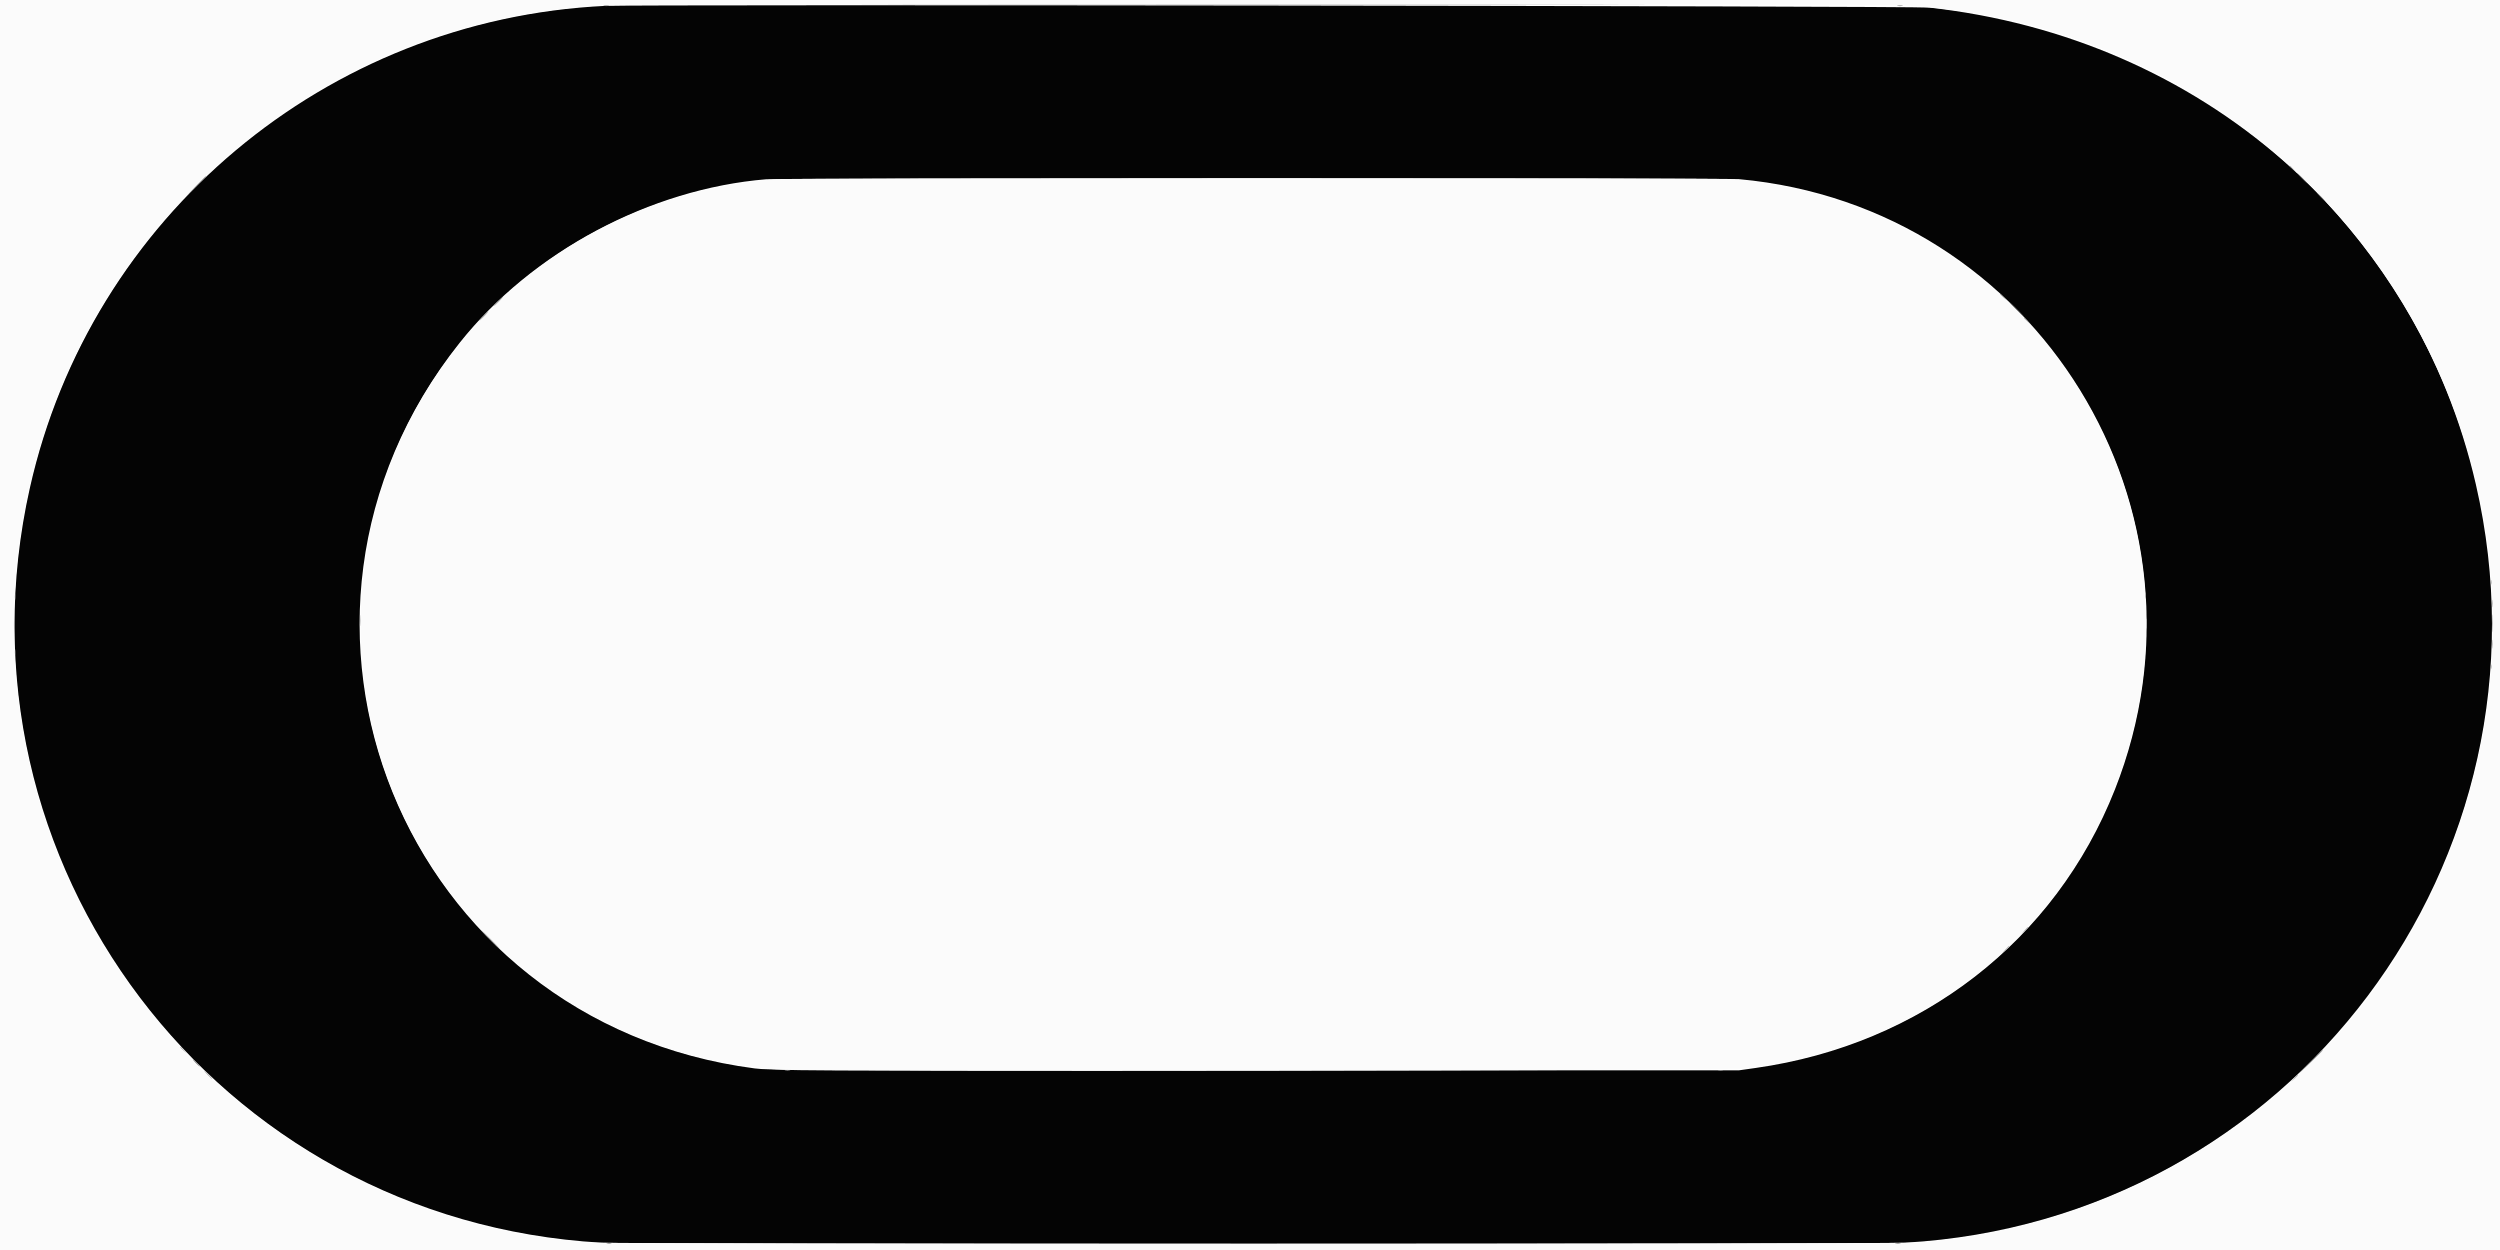
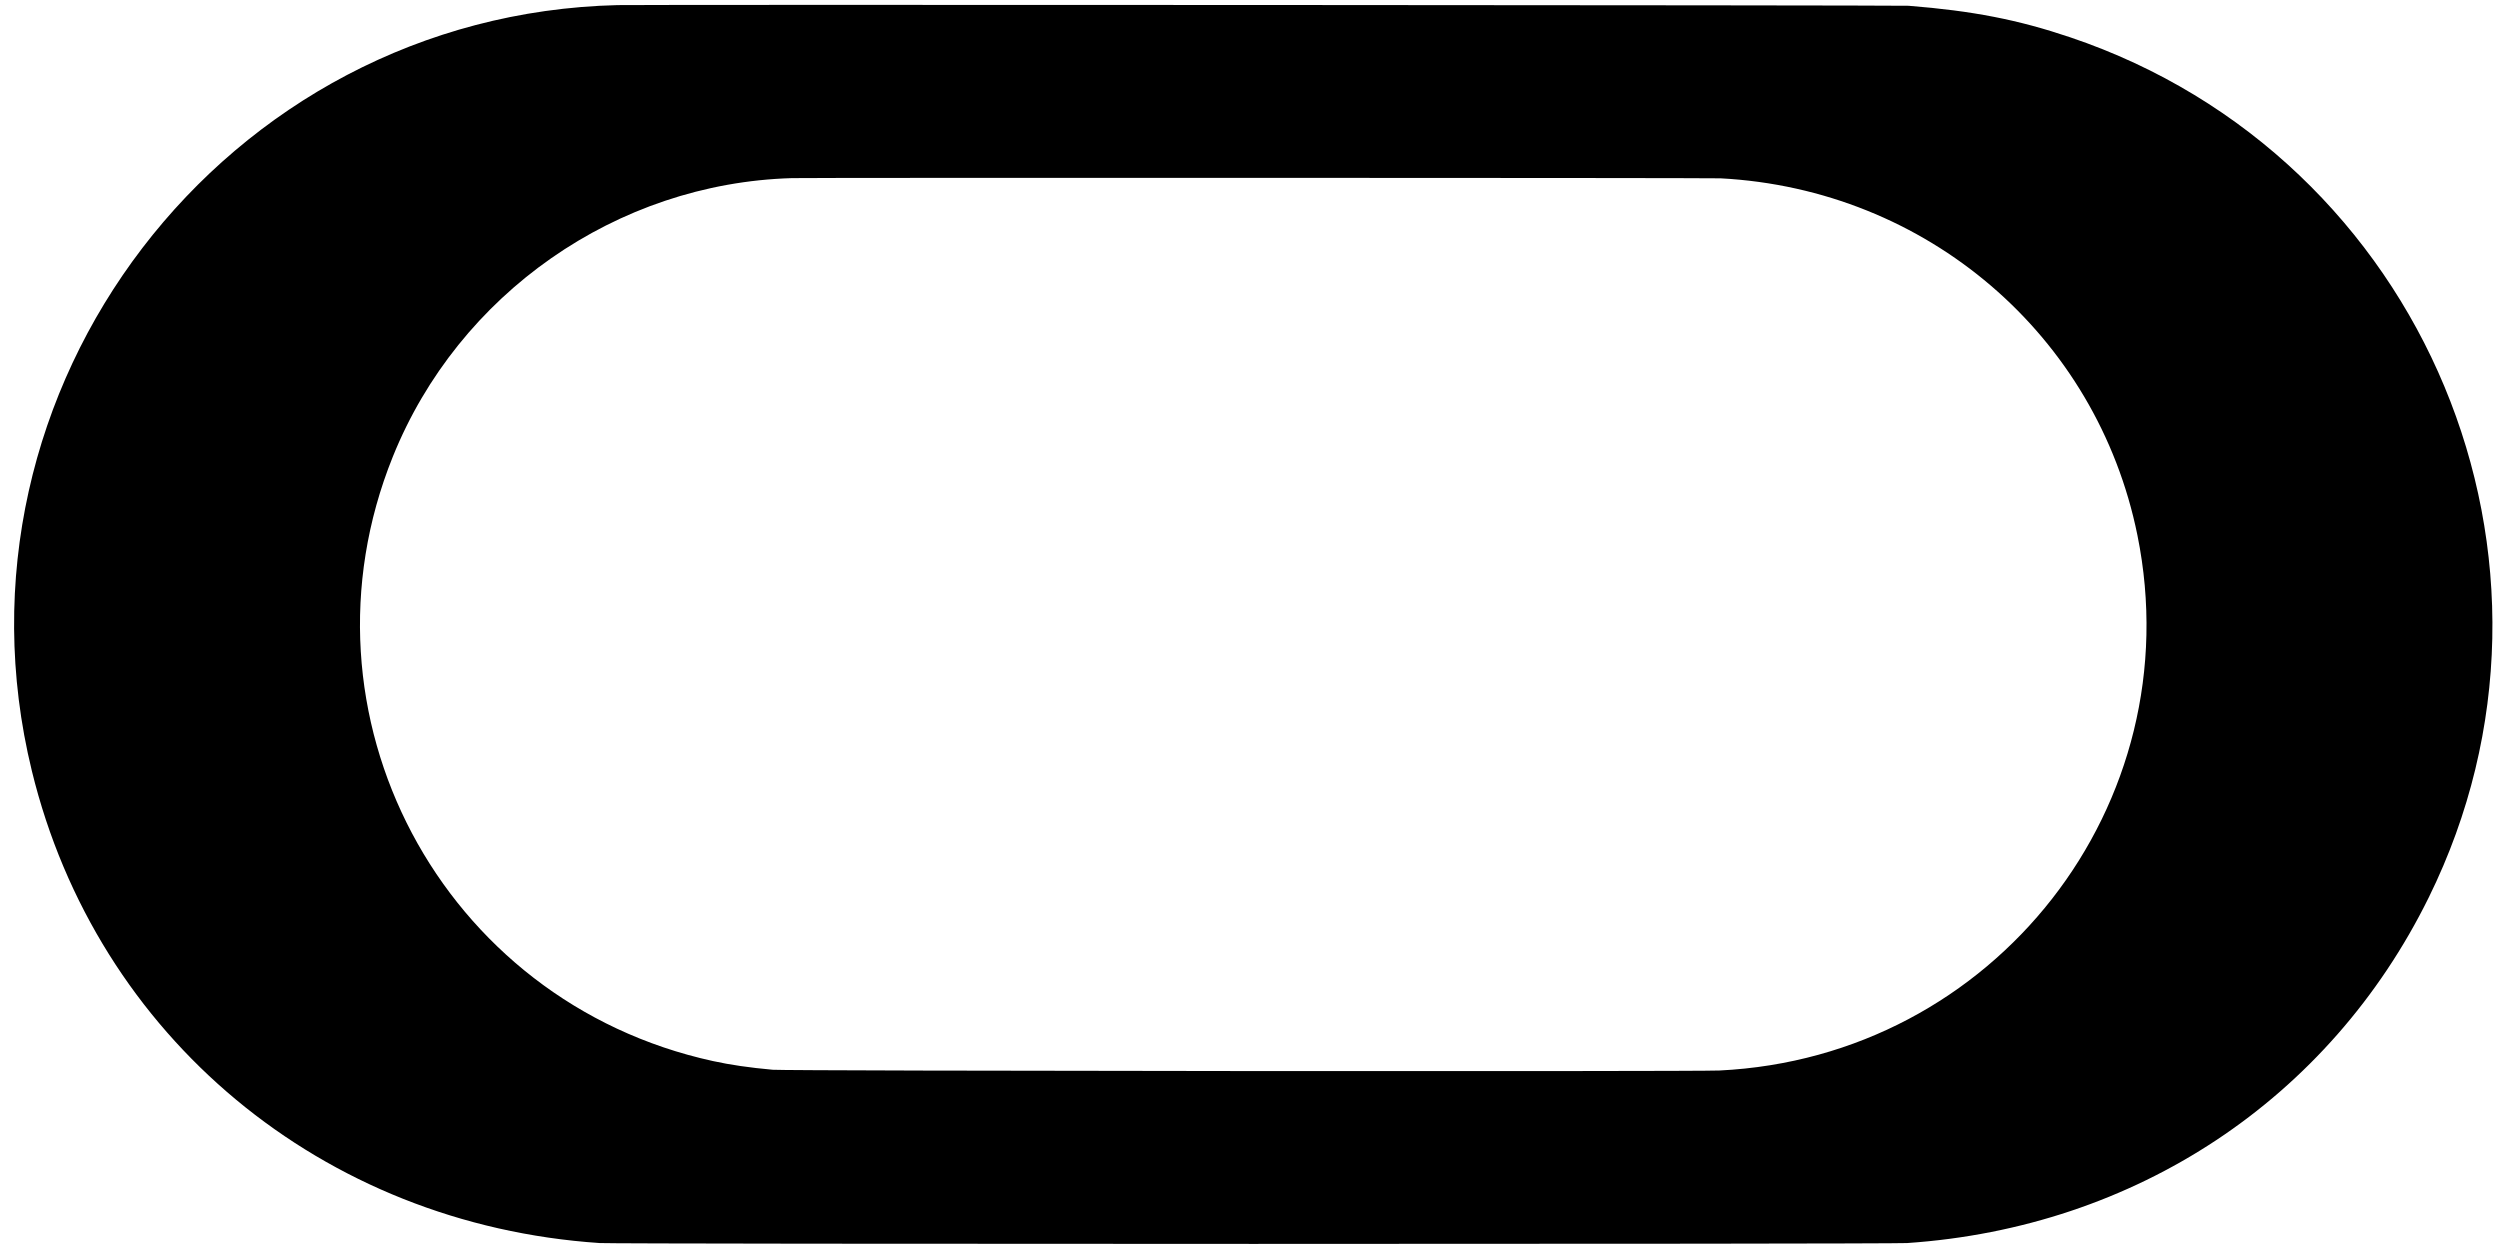
<svg xmlns="http://www.w3.org/2000/svg" id="svg" version="1.1" width="400" height="200" viewBox="0, 0, 400,200">
  <g id="svgg">
-     <path id="path0" d="M96.750 0.943 C 52.206 3.108,14.502 34.731,4.775 78.084 C -8.668 137.999,34.712 195.311,96.167 198.828 C 100.154 199.056,300.816 199.058,304.833 198.830 C 366.521 195.327,409.974 137.585,396.138 77.500 C 386.567 35.935,352.298 6.048,308.667 1.214 C 306.358 0.958,101.817 0.696,96.750 0.943 M278.250 28.667 C 325.967 33.012,355.983 81.760,338.383 126.328 C 328.841 150.490,307.387 167.120,280.917 170.872 L 278.250 171.250 200.667 171.250 C 126.552 171.250,122.979 171.236,120.750 170.946 C 64.455 163.614,38.284 99.202,73.568 54.821 C 85.115 40.298,104.039 30.207,122.583 28.684 C 125.076 28.479,276.007 28.463,278.250 28.667 " stroke="none" fill="#040404" fill-rule="evenodd" />
-     <path id="path1" d="M0.000 100.000 L 0.000 200.000 200.000 200.000 L 400.000 200.000 400.000 100.000 L 400.000 0.000 200.000 0.000 L 0.000 0.000 0.000 100.000 M304.000 0.836 C 374.778 4.448,419.097 77.362,389.599 141.666 C 374.742 174.052,342.656 196.190,306.750 198.827 C 303.534 199.064,97.703 199.063,94.333 198.827 C 46.489 195.473,7.512 157.704,2.749 110.083 C -2.924 53.352,39.657 3.782,96.584 0.846 C 100.428 0.648,300.123 0.638,304.000 0.836 M124.083 28.685 C 87.121 31.464,58.696 61.232,57.718 98.187 C 56.697 136.749,86.548 168.969,125.333 171.169 C 131.463 171.516,276.340 171.311,279.333 170.950 C 307.911 167.507,330.710 149.214,339.650 122.555 C 354.501 78.268,323.543 32.059,276.750 28.670 C 273.899 28.464,126.836 28.478,124.083 28.685 " stroke="none" fill="#fbfbfb" fill-rule="evenodd" />
-     <path id="path2" d="M398.732 99.750 C 398.733 101.033,398.759 101.536,398.791 100.868 C 398.822 100.199,398.822 99.149,398.790 98.534 C 398.758 97.920,398.732 98.467,398.732 99.750 " stroke="none" fill="#7c7c7c" fill-rule="evenodd" />
-     <path id="path3" d="M149.708 0.792 C 177.644 0.815,223.356 0.815,251.292 0.792 C 279.227 0.768,256.371 0.749,200.500 0.749 C 144.629 0.749,121.773 0.768,149.708 0.792 M366.333 26.552 C 366.333 26.581,366.577 26.825,366.875 27.094 L 367.417 27.583 366.927 27.042 C 366.471 26.537,366.333 26.423,366.333 26.552 M320.000 47.052 C 320.000 47.081,320.244 47.325,320.542 47.594 L 321.083 48.083 320.594 47.542 C 320.138 47.037,320.000 46.923,320.000 47.052 M79.667 48.250 C 79.262 48.663,78.968 49.000,79.014 49.000 C 79.060 49.000,79.428 48.663,79.833 48.250 C 80.238 47.837,80.532 47.500,80.486 47.500 C 80.440 47.500,80.072 47.837,79.667 48.250 M77.333 50.583 C 76.928 50.996,76.635 51.333,76.681 51.333 C 76.726 51.333,77.095 50.996,77.500 50.583 C 77.905 50.171,78.199 49.833,78.153 49.833 C 78.107 49.833,77.738 50.171,77.333 50.583 M323.833 50.885 C 323.833 50.914,324.077 51.158,324.375 51.427 L 324.917 51.917 324.427 51.375 C 323.971 50.870,323.833 50.757,323.833 50.885 M398.539 93.167 C 398.539 93.487,398.573 93.619,398.615 93.458 C 398.657 93.298,398.657 93.035,398.615 92.875 C 398.573 92.715,398.539 92.846,398.539 93.167 M343.209 95.417 C 343.211 95.783,343.245 95.914,343.285 95.706 C 343.324 95.499,343.323 95.199,343.281 95.040 C 343.239 94.880,343.207 95.050,343.209 95.417 M398.718 96.583 C 398.719 97.133,398.750 97.338,398.787 97.039 C 398.825 96.739,398.824 96.289,398.786 96.039 C 398.748 95.788,398.717 96.033,398.718 96.583 M2.232 99.917 C 2.233 101.200,2.259 101.703,2.291 101.034 C 2.322 100.366,2.322 99.316,2.290 98.701 C 2.258 98.086,2.232 98.633,2.232 99.917 M398.721 103.083 C 398.722 103.725,398.752 103.967,398.788 103.621 C 398.824 103.275,398.824 102.750,398.787 102.455 C 398.750 102.159,398.721 102.442,398.721 103.083 M398.539 106.667 C 398.539 106.987,398.573 107.119,398.615 106.958 C 398.657 106.798,398.657 106.535,398.615 106.375 C 398.573 106.215,398.539 106.346,398.539 106.667 M323.906 148.875 L 323.417 149.417 323.958 148.927 C 324.463 148.471,324.577 148.333,324.448 148.333 C 324.419 148.333,324.175 148.577,323.906 148.875 M78.417 150.333 C 79.238 151.158,79.947 151.833,79.993 151.833 C 80.039 151.833,79.405 151.158,78.583 150.333 C 77.762 149.508,77.053 148.833,77.007 148.833 C 76.961 148.833,77.595 149.508,78.417 150.333 M320.824 151.958 L 320.250 152.583 320.875 152.009 C 321.457 151.474,321.577 151.333,321.449 151.333 C 321.422 151.333,321.140 151.615,320.824 151.958 M28.833 167.552 C 28.833 167.581,29.077 167.825,29.375 168.094 L 29.917 168.583 29.427 168.042 C 28.971 167.537,28.833 167.423,28.833 167.552 M125.625 171.284 C 125.831 171.324,126.169 171.324,126.375 171.284 C 126.581 171.245,126.412 171.212,126.000 171.212 C 125.587 171.212,125.419 171.245,125.625 171.284 M274.960 171.285 C 275.168 171.324,275.468 171.323,275.627 171.281 C 275.786 171.239,275.617 171.207,275.250 171.209 C 274.883 171.211,274.753 171.245,274.960 171.285 M33.250 172.000 C 33.608 172.367,33.938 172.667,33.984 172.667 C 34.030 172.667,33.775 172.367,33.417 172.000 C 33.059 171.633,32.728 171.333,32.682 171.333 C 32.637 171.333,32.892 171.633,33.250 172.000 M367.073 172.542 L 366.583 173.083 367.125 172.594 C 367.630 172.138,367.743 172.000,367.615 172.000 C 367.586 172.000,367.342 172.244,367.073 172.542 " stroke="none" fill="#9b9b9b" fill-rule="evenodd" />
-     <path id="path4" d="M96.625 0.951 C 96.831 0.991,97.169 0.991,97.375 0.951 C 97.581 0.911,97.412 0.879,97.000 0.879 C 96.587 0.879,96.419 0.911,96.625 0.951 M303.625 0.951 C 303.831 0.991,304.169 0.991,304.375 0.951 C 304.581 0.911,304.412 0.879,304.000 0.879 C 303.587 0.879,303.419 0.911,303.625 0.951 M368.250 28.500 C 368.701 28.958,369.108 29.333,369.154 29.333 C 369.200 29.333,368.868 28.958,368.417 28.500 C 367.965 28.042,367.558 27.667,367.513 27.667 C 367.467 27.667,367.799 28.042,368.250 28.500 M31.330 29.792 L 29.750 31.417 31.375 29.837 C 32.269 28.968,33.000 28.236,33.000 28.212 C 33.000 28.091,32.798 28.282,31.330 29.792 M371.250 31.500 C 371.608 31.867,371.938 32.167,371.984 32.167 C 372.030 32.167,371.775 31.867,371.417 31.500 C 371.059 31.133,370.728 30.833,370.682 30.833 C 370.637 30.833,370.892 31.133,371.250 31.500 M322.583 49.500 C 323.220 50.142,323.779 50.667,323.824 50.667 C 323.870 50.667,323.387 50.142,322.750 49.500 C 322.113 48.858,321.555 48.333,321.509 48.333 C 321.463 48.333,321.947 48.858,322.583 49.500 M2.379 95.500 C 2.379 95.912,2.411 96.081,2.451 95.875 C 2.491 95.669,2.491 95.331,2.451 95.125 C 2.411 94.919,2.379 95.087,2.379 95.500 M343.389 98.333 C 343.389 99.021,343.419 99.302,343.455 98.958 C 343.491 98.615,343.491 98.052,343.455 97.708 C 343.419 97.365,343.389 97.646,343.389 98.333 M57.559 99.250 C 57.559 100.075,57.587 100.434,57.622 100.047 C 57.657 99.660,57.657 98.985,57.623 98.547 C 57.588 98.109,57.560 98.425,57.559 99.250 M343.387 101.167 C 343.387 101.763,343.417 102.006,343.454 101.708 C 343.491 101.410,343.491 100.923,343.454 100.625 C 343.417 100.327,343.387 100.571,343.387 101.167 M2.379 104.333 C 2.379 104.746,2.411 104.915,2.451 104.708 C 2.491 104.502,2.491 104.165,2.451 103.958 C 2.411 103.752,2.379 103.921,2.379 104.333 M369.664 169.958 L 367.750 171.917 369.708 170.003 C 371.527 168.225,371.742 168.000,371.622 168.000 C 371.598 168.000,370.717 168.881,369.664 169.958 M31.333 170.083 C 31.644 170.404,31.936 170.667,31.982 170.667 C 32.028 170.667,31.811 170.404,31.500 170.083 C 31.189 169.762,30.897 169.500,30.851 169.500 C 30.805 169.500,31.022 169.762,31.333 170.083 M97.127 198.951 C 97.334 198.991,97.634 198.990,97.794 198.948 C 97.953 198.906,97.783 198.874,97.417 198.875 C 97.050 198.877,96.920 198.911,97.127 198.951 M303.292 198.951 C 303.498 198.991,303.835 198.991,304.042 198.951 C 304.248 198.911,304.079 198.879,303.667 198.879 C 303.254 198.879,303.085 198.911,303.292 198.951 " stroke="none" fill="#747474" fill-rule="evenodd" />
+     <path id="path0" d="M98.823 0.817 C 35.925 2.314,-9.838 62.142,5.098 123.349 C 15.479 165.894,51.580 195.910,95.951 198.888 C 98.647 199.069,302.469 199.071,305.132 198.890 C 341.701 196.405,372.685 175.879,388.599 143.597 C 415.028 89.985,387.989 25.105,331.242 5.971 C 322.875 3.150,315.671 1.744,305.367 0.923 C 304.173 0.828,102.711 0.724,98.823 0.817 M275.282 28.532 C 308.246 30.270,335.492 53.596,341.988 85.640 C 350.719 128.709,319.127 169.155,275.094 171.281 C 271.082 171.475,125.816 171.360,123.635 171.161 C 119.864 170.817,116.878 170.383,114.068 169.769 C 70.573 160.262,46.232 114.304,62.852 73.070 C 73.369 46.978,98.663 29.320,126.695 28.500 C 129.456 28.420,273.734 28.451,275.282 28.532 " stroke="none" fill="#000000" fill-rule="evenodd" />
  </g>
  <g id="pins" style="display:none">
    <circle id="pinL" cx="30%" cy="50%" r="3" fill="red" stroke="black" />
    <circle id="pinR" cx="70%" cy="50%" r="3" fill="red" stroke="black" />
  </g>
</svg>
